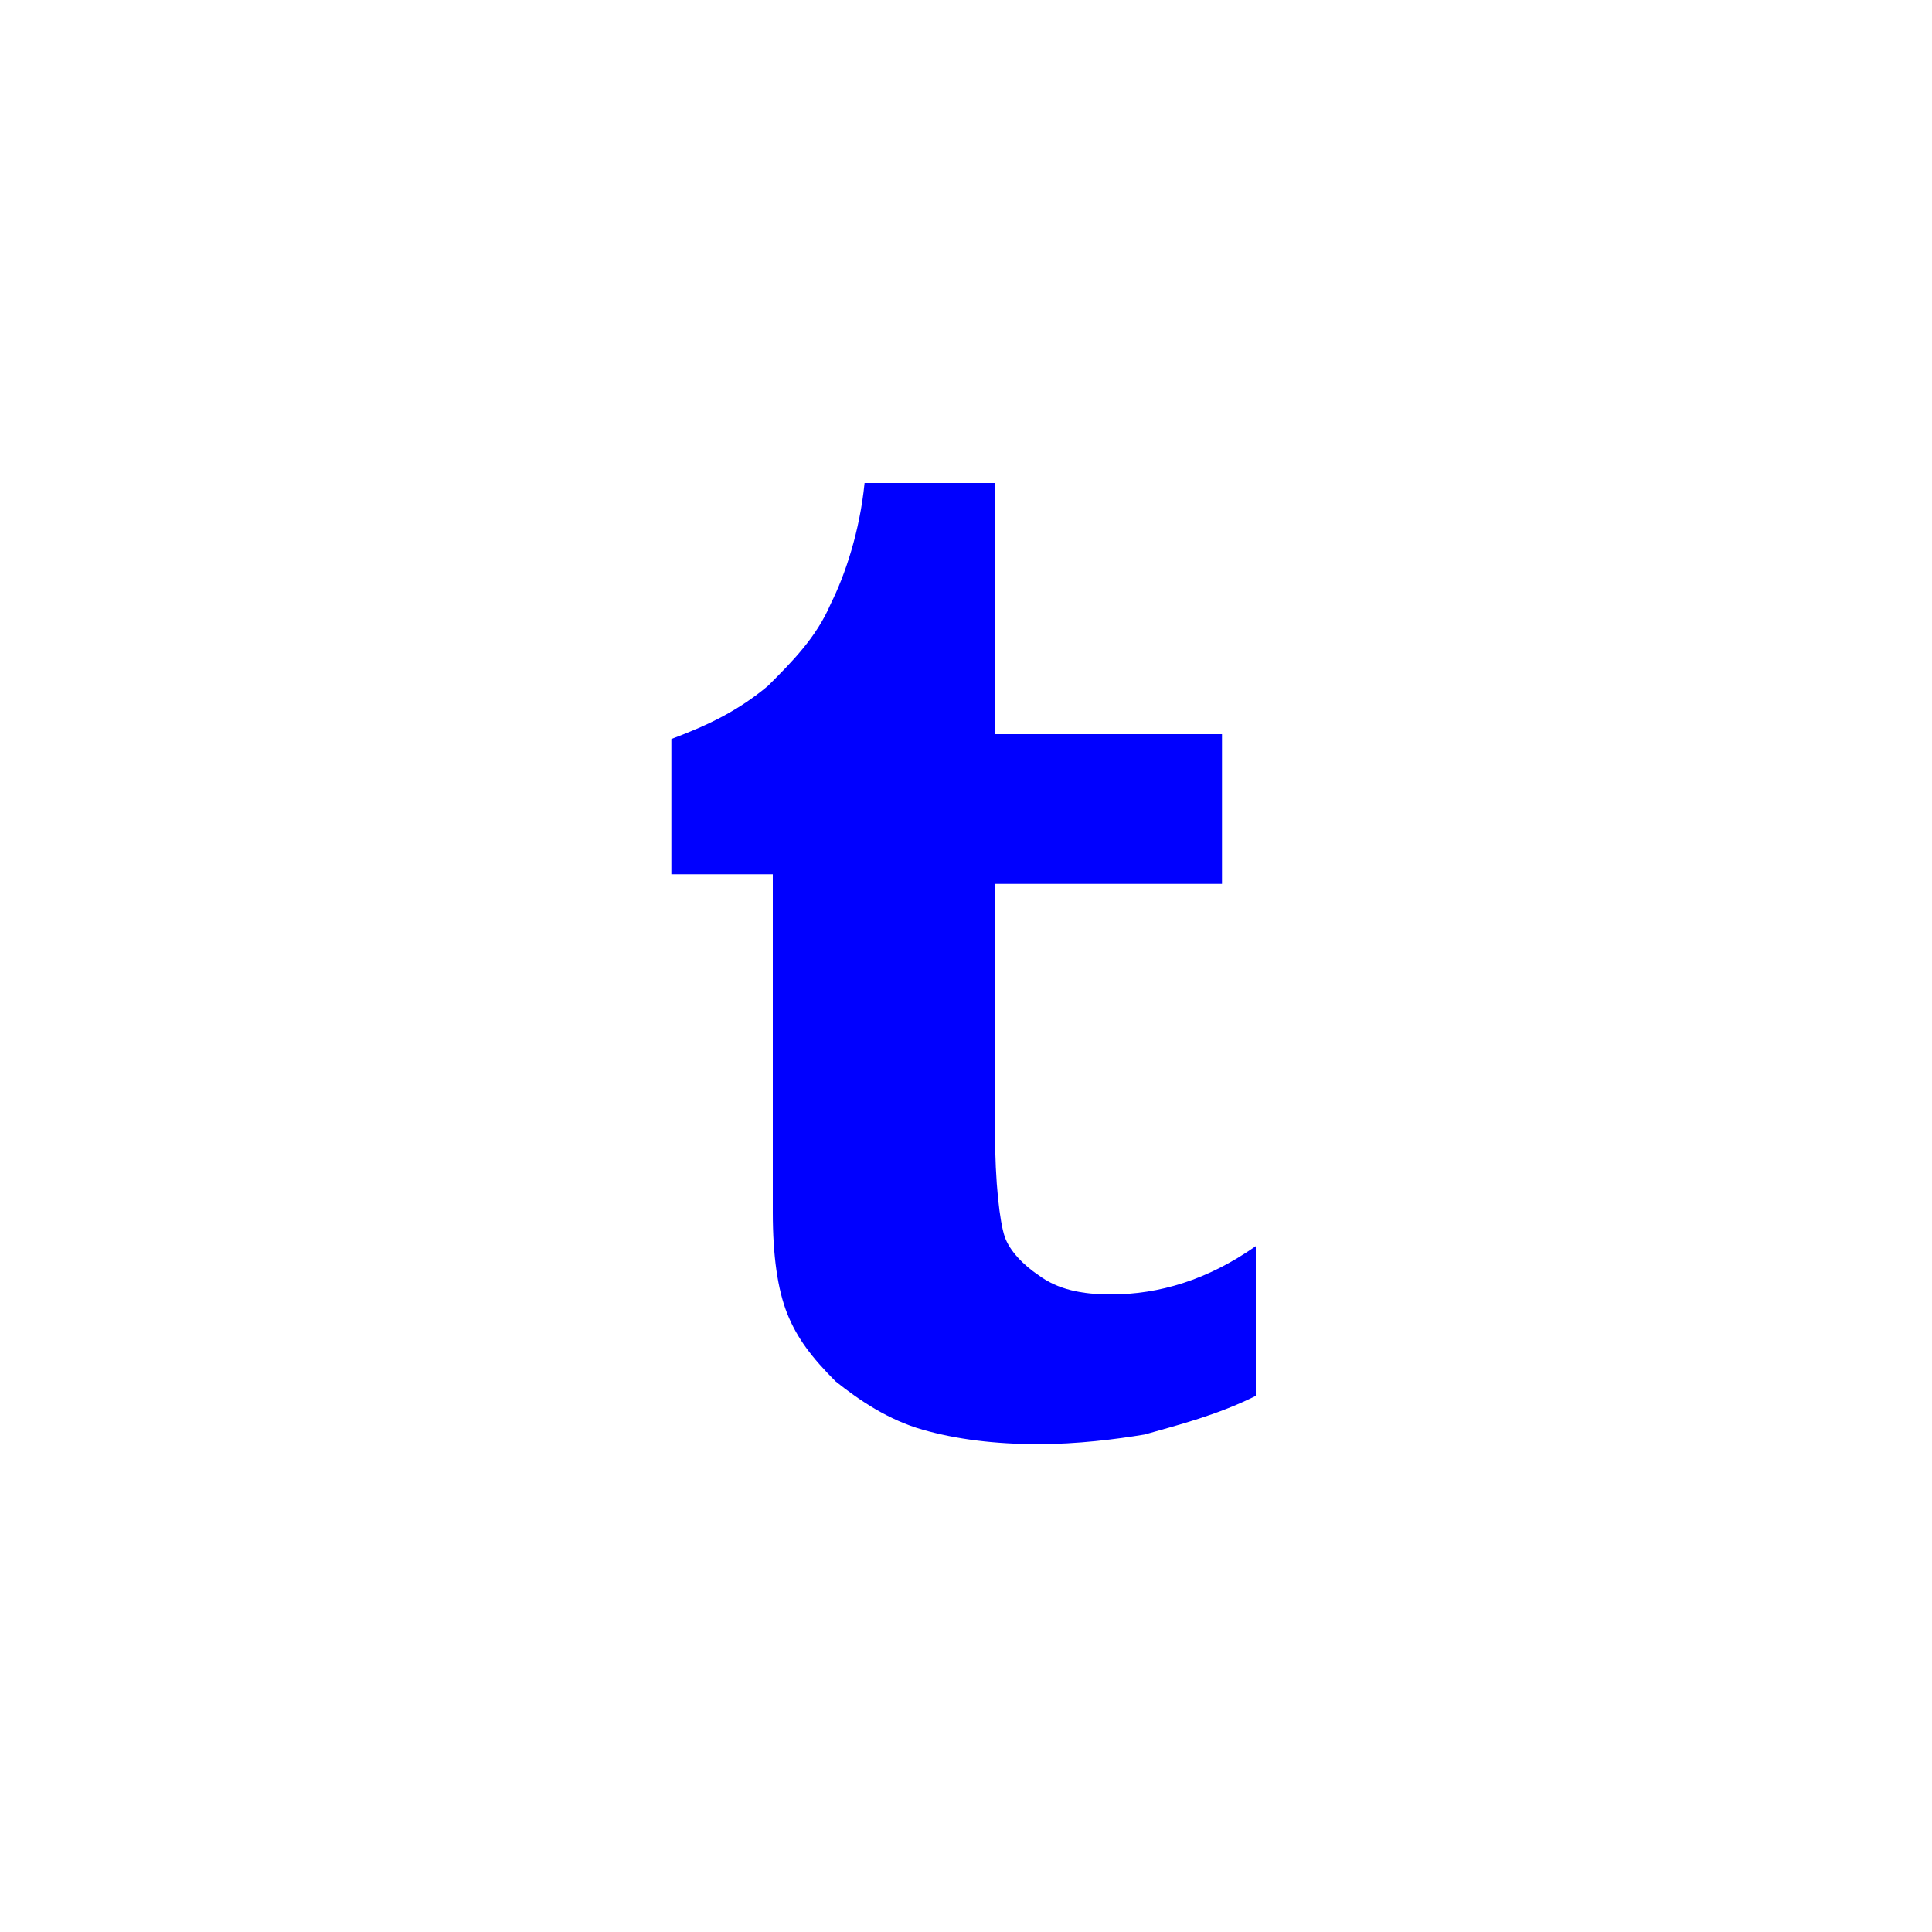
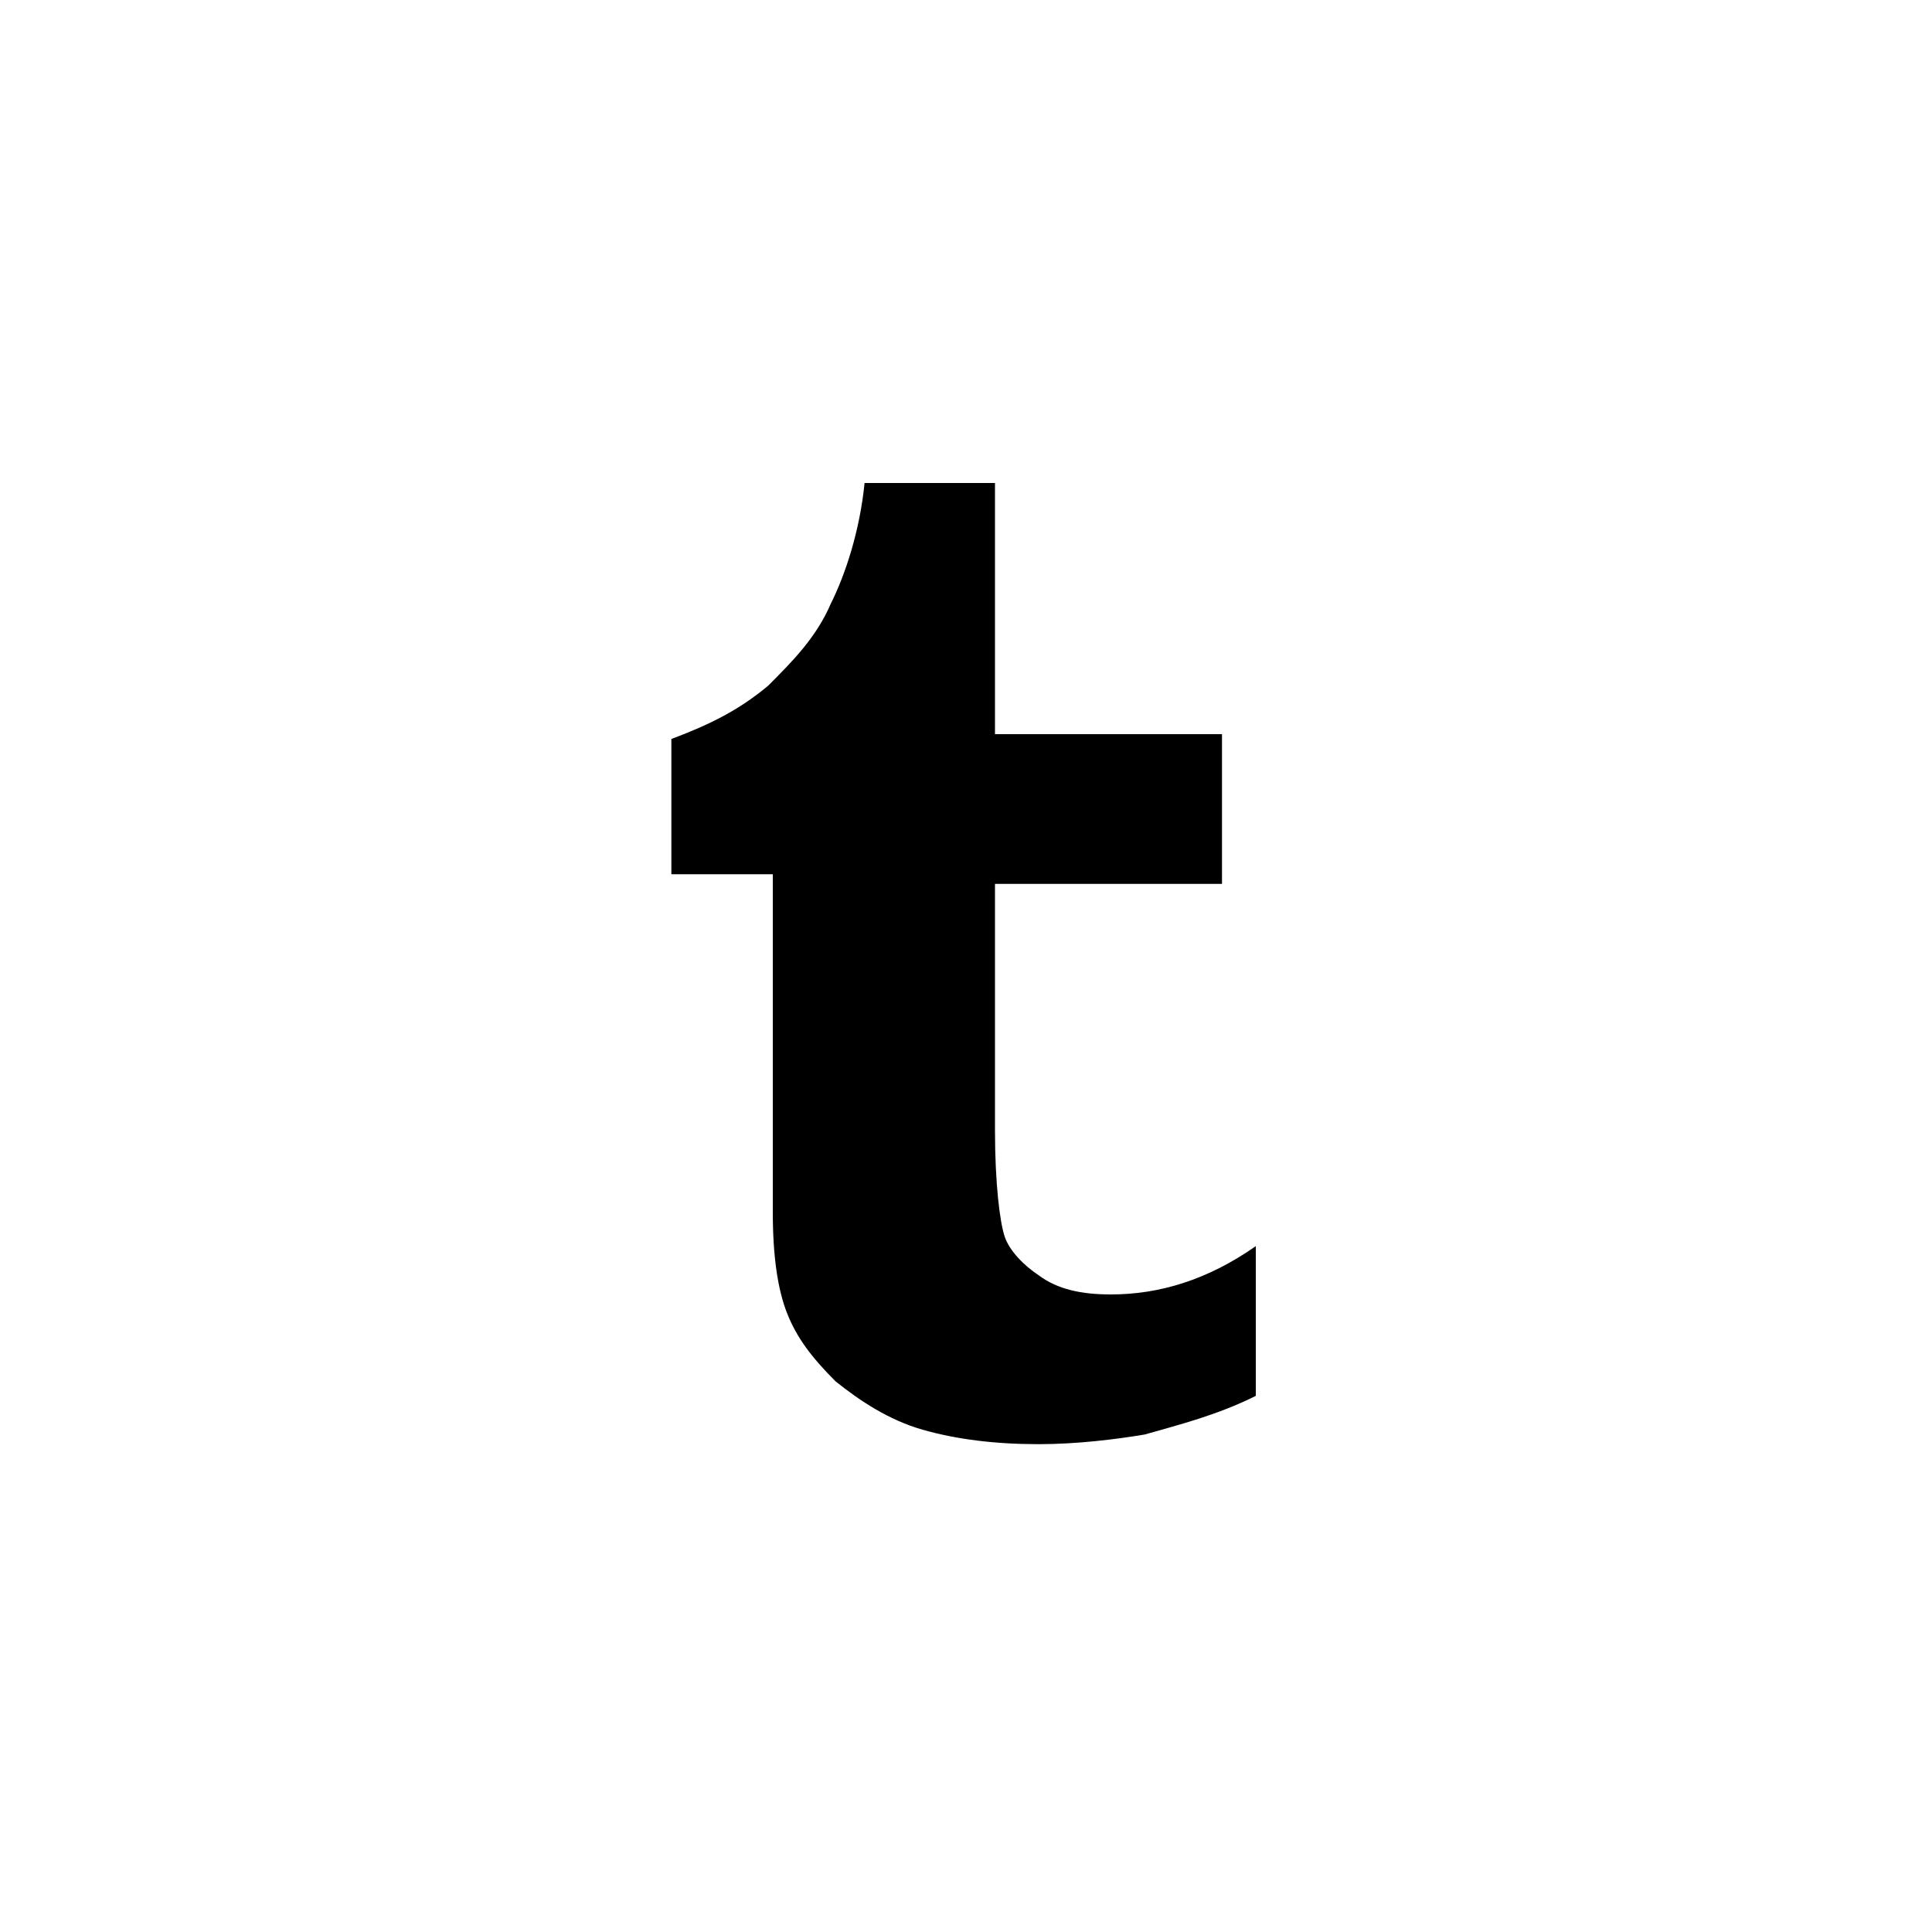
<svg xmlns="http://www.w3.org/2000/svg" version="1.1" id="Layer_1" x="0px" y="0px" width="40px" height="40px" viewBox="0 0 40 40" enable-background="new 0 0 40 40" xml:space="preserve">
-   <path class="bg-color-body--svg" id="tumblr-icon" d="M17.9,10c-0.1,1-0.4,1.9-0.7,2.5c-0.3,0.7-0.8,1.2-1.3,1.7c-0.6,0.5-1.2,0.8-2,1.1v2.8H16   v7c0,0.9,0.1,1.6,0.3,2.1c0.2,0.5,0.5,0.9,1,1.4c0.5,0.4,1.1,0.8,1.8,1c0.7,0.2,1.5,0.3,2.4,0.3c0.8,0,1.6-0.1,2.2-0.2   c0.7-0.2,1.5-0.4,2.3-0.8v-3.1c-1,0.7-2,1-3,1c-0.6,0-1.1-0.1-1.5-0.4c-0.3-0.2-0.6-0.5-0.7-0.8s-0.2-1.1-0.2-2.2v-5.1h4.7v-3.1   h-4.7V10H17.9z" fill="blue" />
+   <path class="bg-color-body--svg" id="tumblr-icon" d="M17.9,10c-0.1,1-0.4,1.9-0.7,2.5c-0.3,0.7-0.8,1.2-1.3,1.7c-0.6,0.5-1.2,0.8-2,1.1v2.8H16   v7c0,0.9,0.1,1.6,0.3,2.1c0.2,0.5,0.5,0.9,1,1.4c0.5,0.4,1.1,0.8,1.8,1c0.7,0.2,1.5,0.3,2.4,0.3c0.8,0,1.6-0.1,2.2-0.2   c0.7-0.2,1.5-0.4,2.3-0.8v-3.1c-1,0.7-2,1-3,1c-0.6,0-1.1-0.1-1.5-0.4c-0.3-0.2-0.6-0.5-0.7-0.8s-0.2-1.1-0.2-2.2v-5.1h4.7v-3.1   h-4.7V10H17.9z" fill="black" />
</svg>
